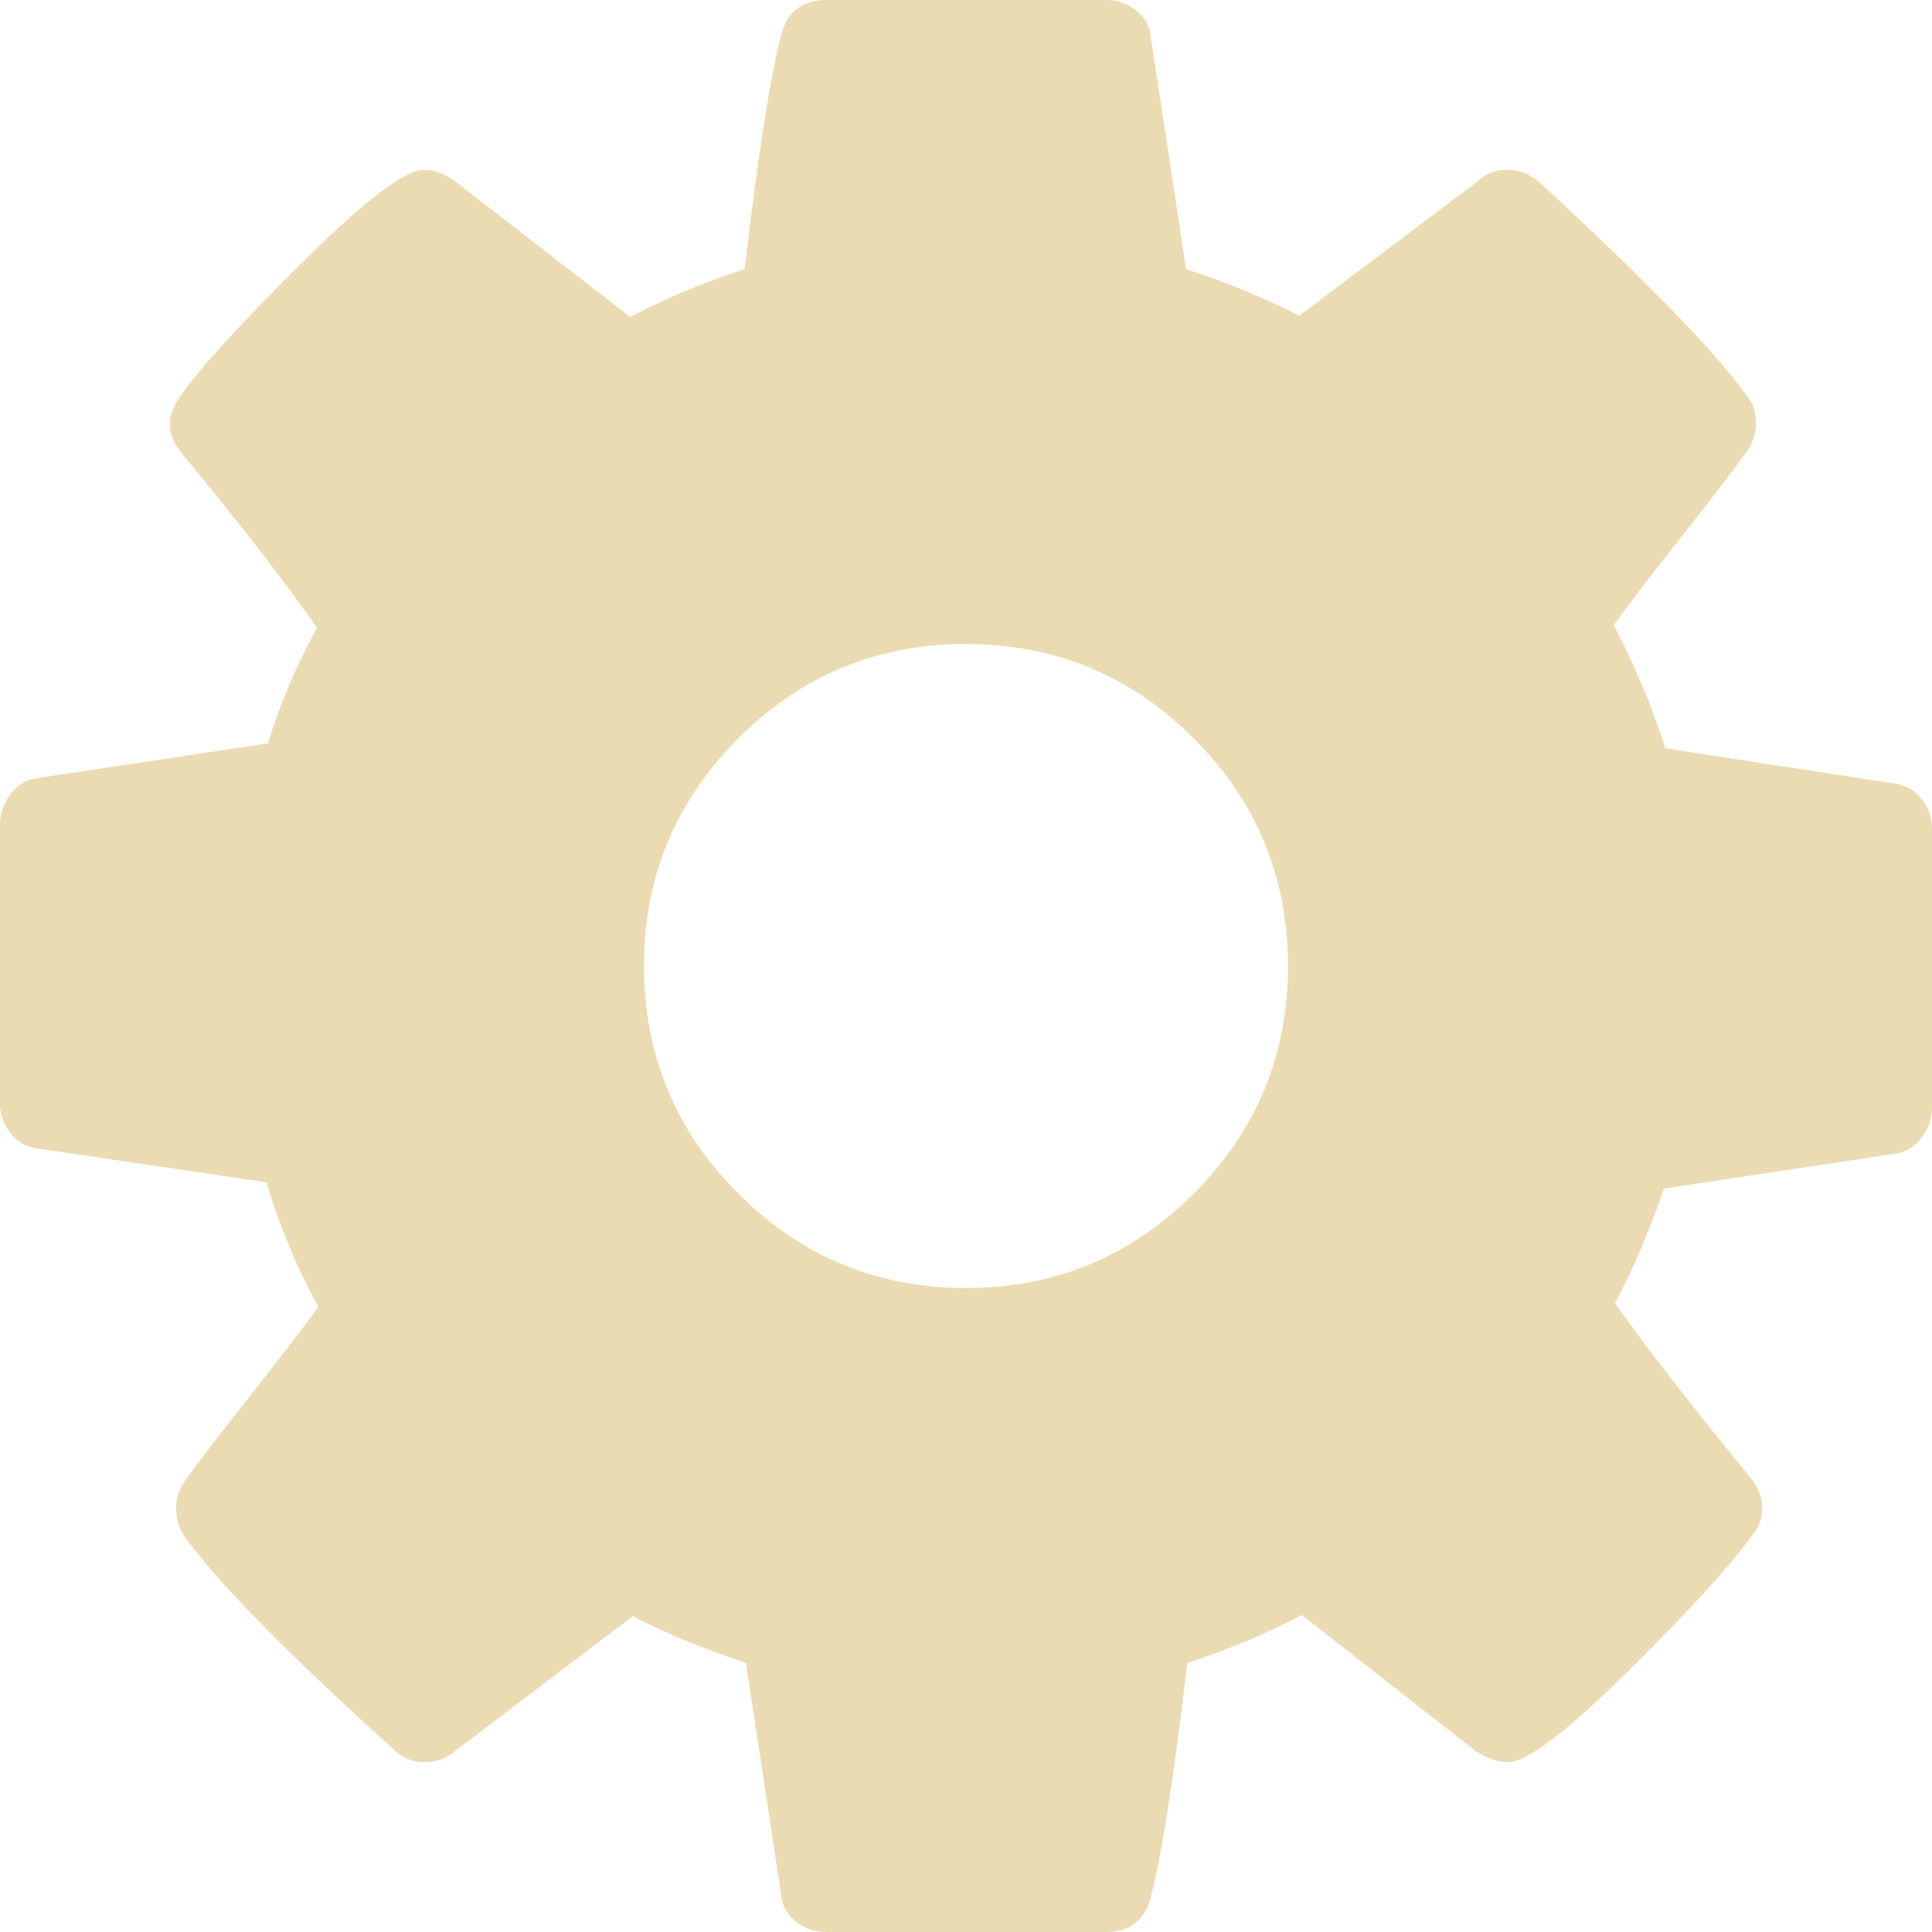
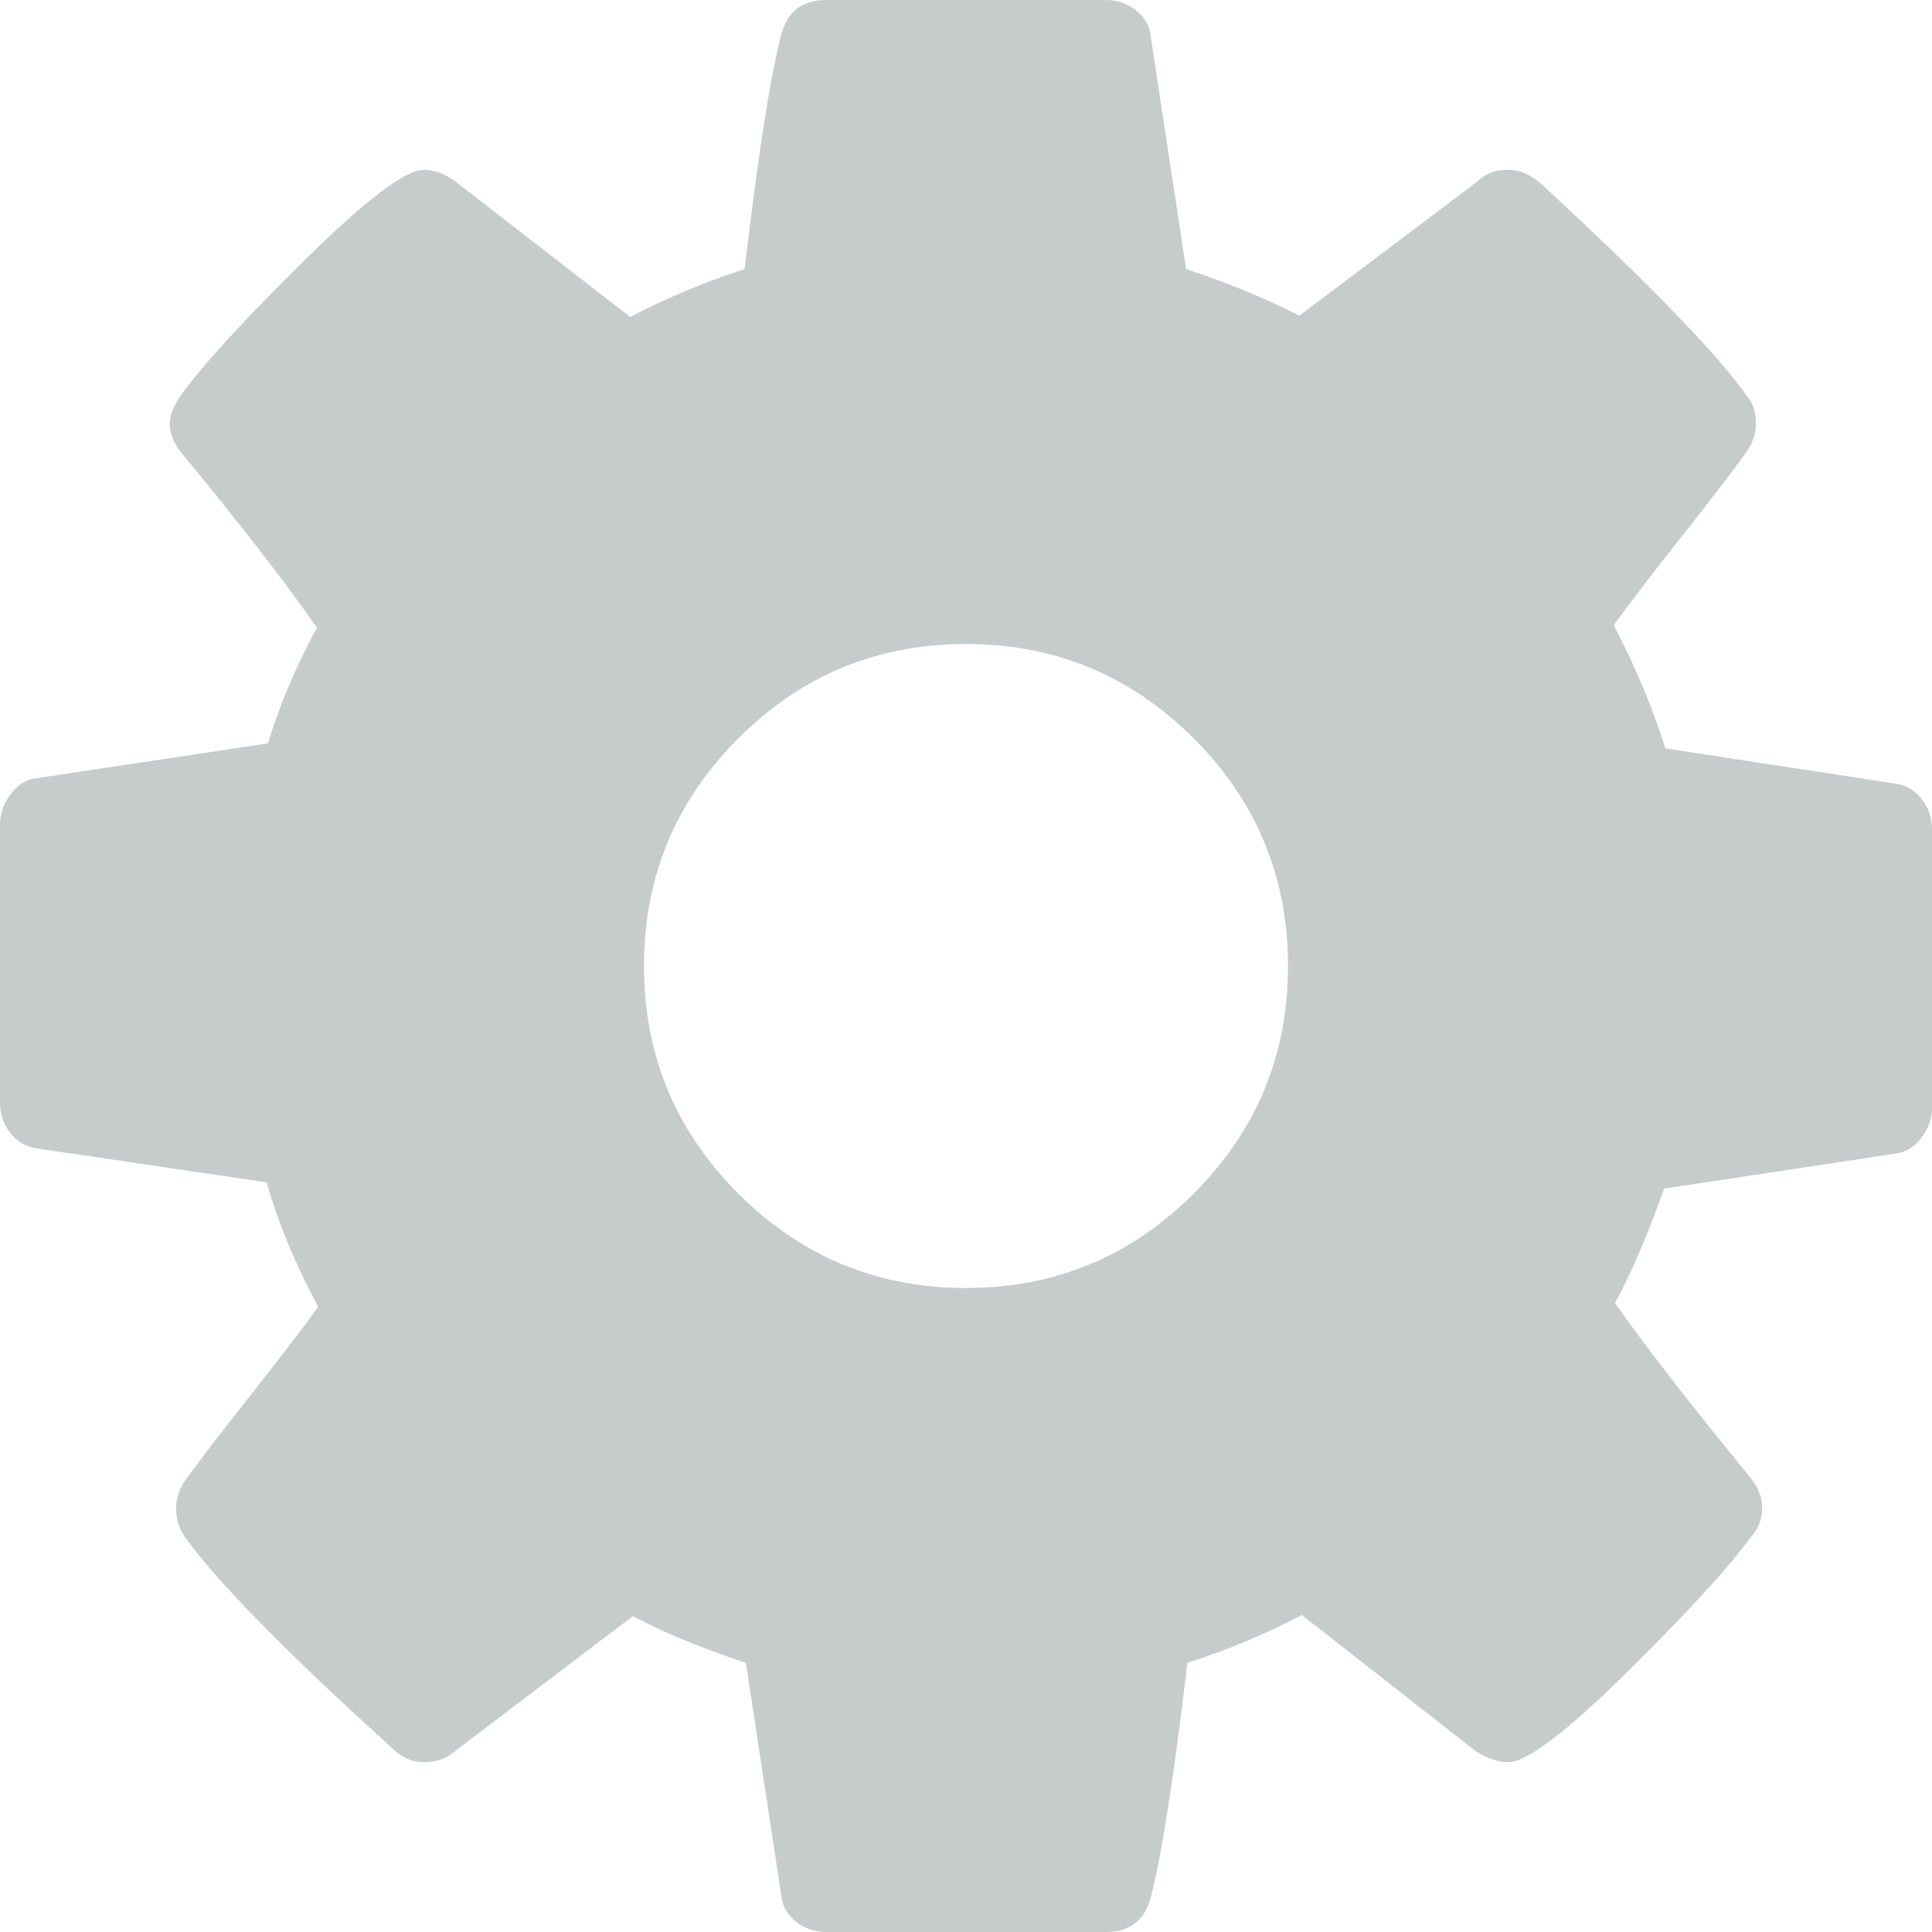
<svg xmlns="http://www.w3.org/2000/svg" aria-hidden="true" role="img" width="48" height="48" viewBox="0 0 1536 1536" class="iconify iconify--fa">
-   <path fill="#ebdbb2" d="M1024 768q0-106-75-181t-181-75t-181 75t-75 181t75 181t181 75t181-75t75-181m512-109v222q0 12-8 23t-20 13l-185 28q-19 54-39 91q35 50 107 138q10 12 10 25t-9 23q-27 37-99 108t-94 71q-12 0-26-9l-138-108q-44 23-91 38q-16 136-29 186q-7 28-36 28H657q-14 0-24.5-8.5T621 1506l-28-184q-49-16-90-37l-141 107q-10 9-25 9q-14 0-25-11q-126-114-165-168q-7-10-7-23q0-12 8-23q15-21 51-66.5t54-70.5q-27-50-41-99L29 913q-13-2-21-12.5T0 877V655q0-12 8-23t19-13l186-28q14-46 39-92q-40-57-107-138q-10-12-10-24q0-10 9-23q26-36 98.5-107.5T337 135q13 0 26 10l138 107q44-23 91-38q16-136 29-186q7-28 36-28h222q14 0 24.5 8.5T915 30l28 184q49 16 90 37l142-107q9-9 24-9q13 0 25 10q129 119 165 170q7 8 7 22q0 12-8 23q-15 21-51 66.5t-54 70.5q26 50 41 98l183 28q13 2 21 12.5t8 23.5" />
+   <path fill="#c6cbcb" d="M1024 768q0-106-75-181t-181-75t-181 75t-75 181t75 181t181 75t181-75t75-181m512-109v222q0 12-8 23t-20 13l-185 28q-19 54-39 91q35 50 107 138q10 12 10 25t-9 23q-27 37-99 108t-94 71q-12 0-26-9l-138-108q-44 23-91 38q-16 136-29 186q-7 28-36 28H657q-14 0-24.5-8.5T621 1506l-28-184q-49-16-90-37l-141 107q-10 9-25 9q-14 0-25-11q-126-114-165-168q-7-10-7-23q0-12 8-23q15-21 51-66.5t54-70.5q-27-50-41-99L29 913q-13-2-21-12.5T0 877V655q0-12 8-23t19-13l186-28q14-46 39-92q-40-57-107-138q-10-12-10-24q0-10 9-23q26-36 98.5-107.5T337 135q13 0 26 10l138 107q44-23 91-38q16-136 29-186q7-28 36-28h222q14 0 24.5 8.5T915 30l28 184q49 16 90 37l142-107q9-9 24-9q13 0 25 10q129 119 165 170q7 8 7 22q0 12-8 23q-15 21-51 66.5t-54 70.5q26 50 41 98l183 28q13 2 21 12.5t8 23.5" />
</svg>
